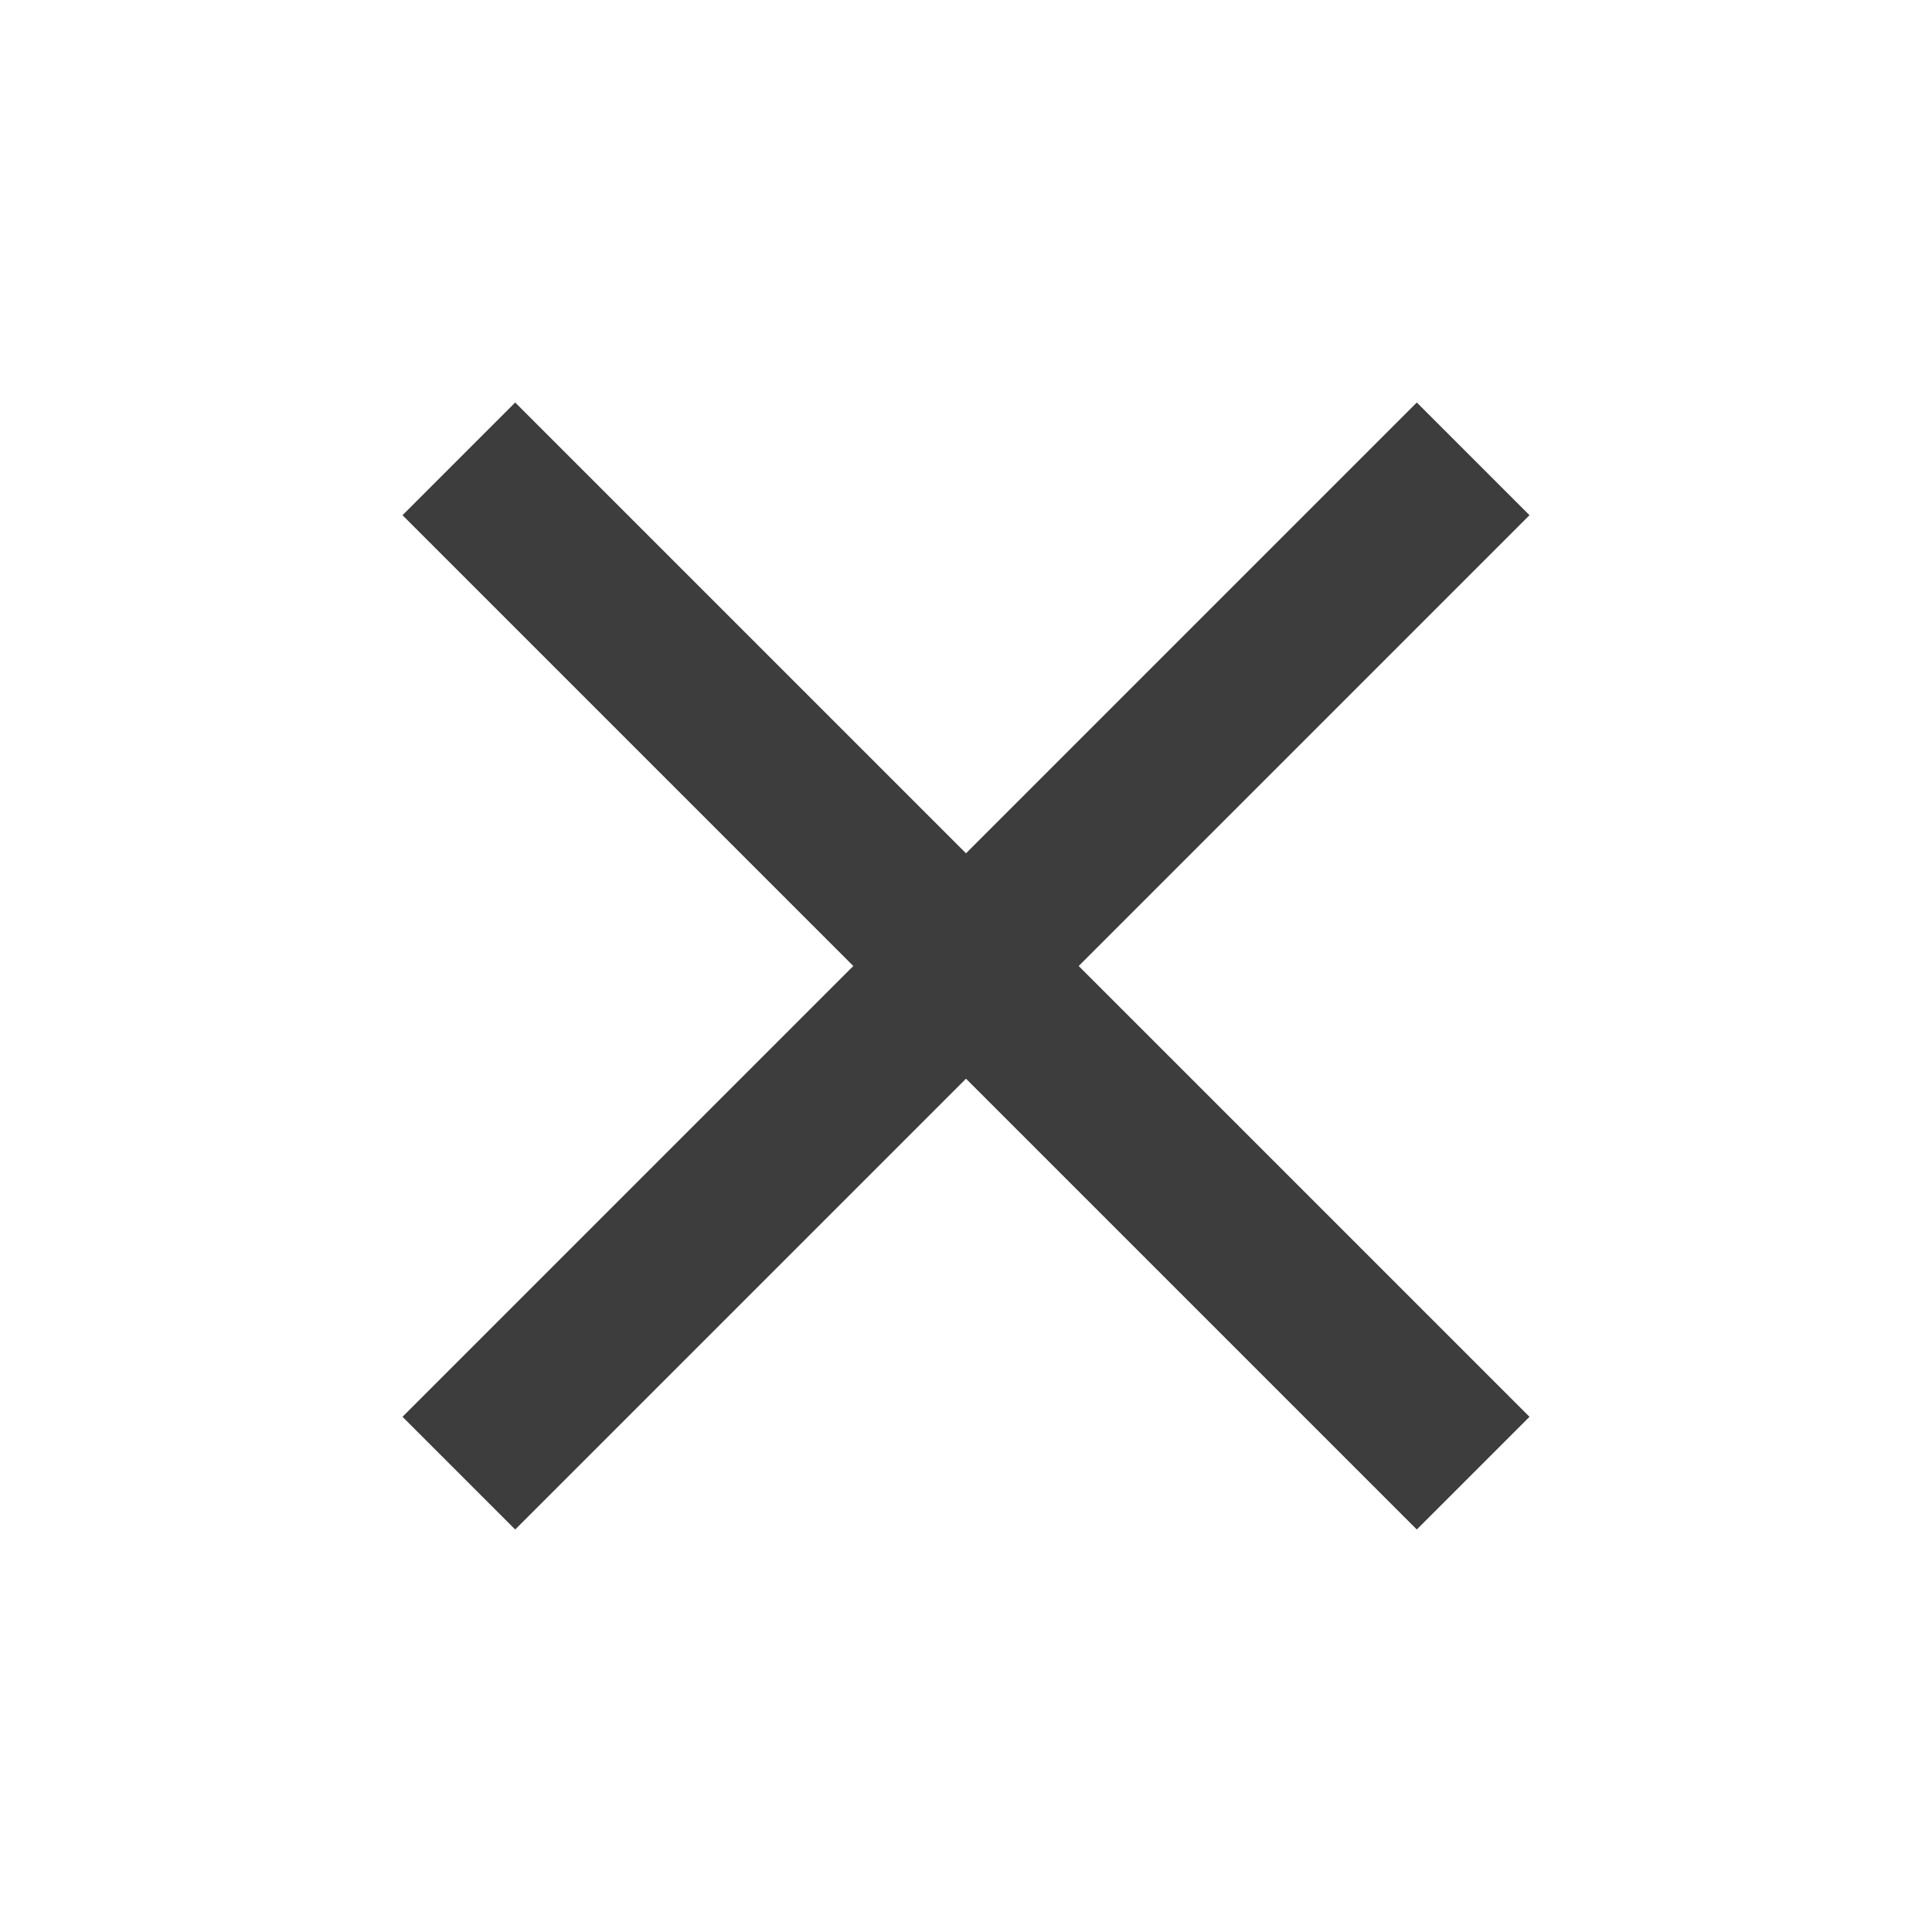
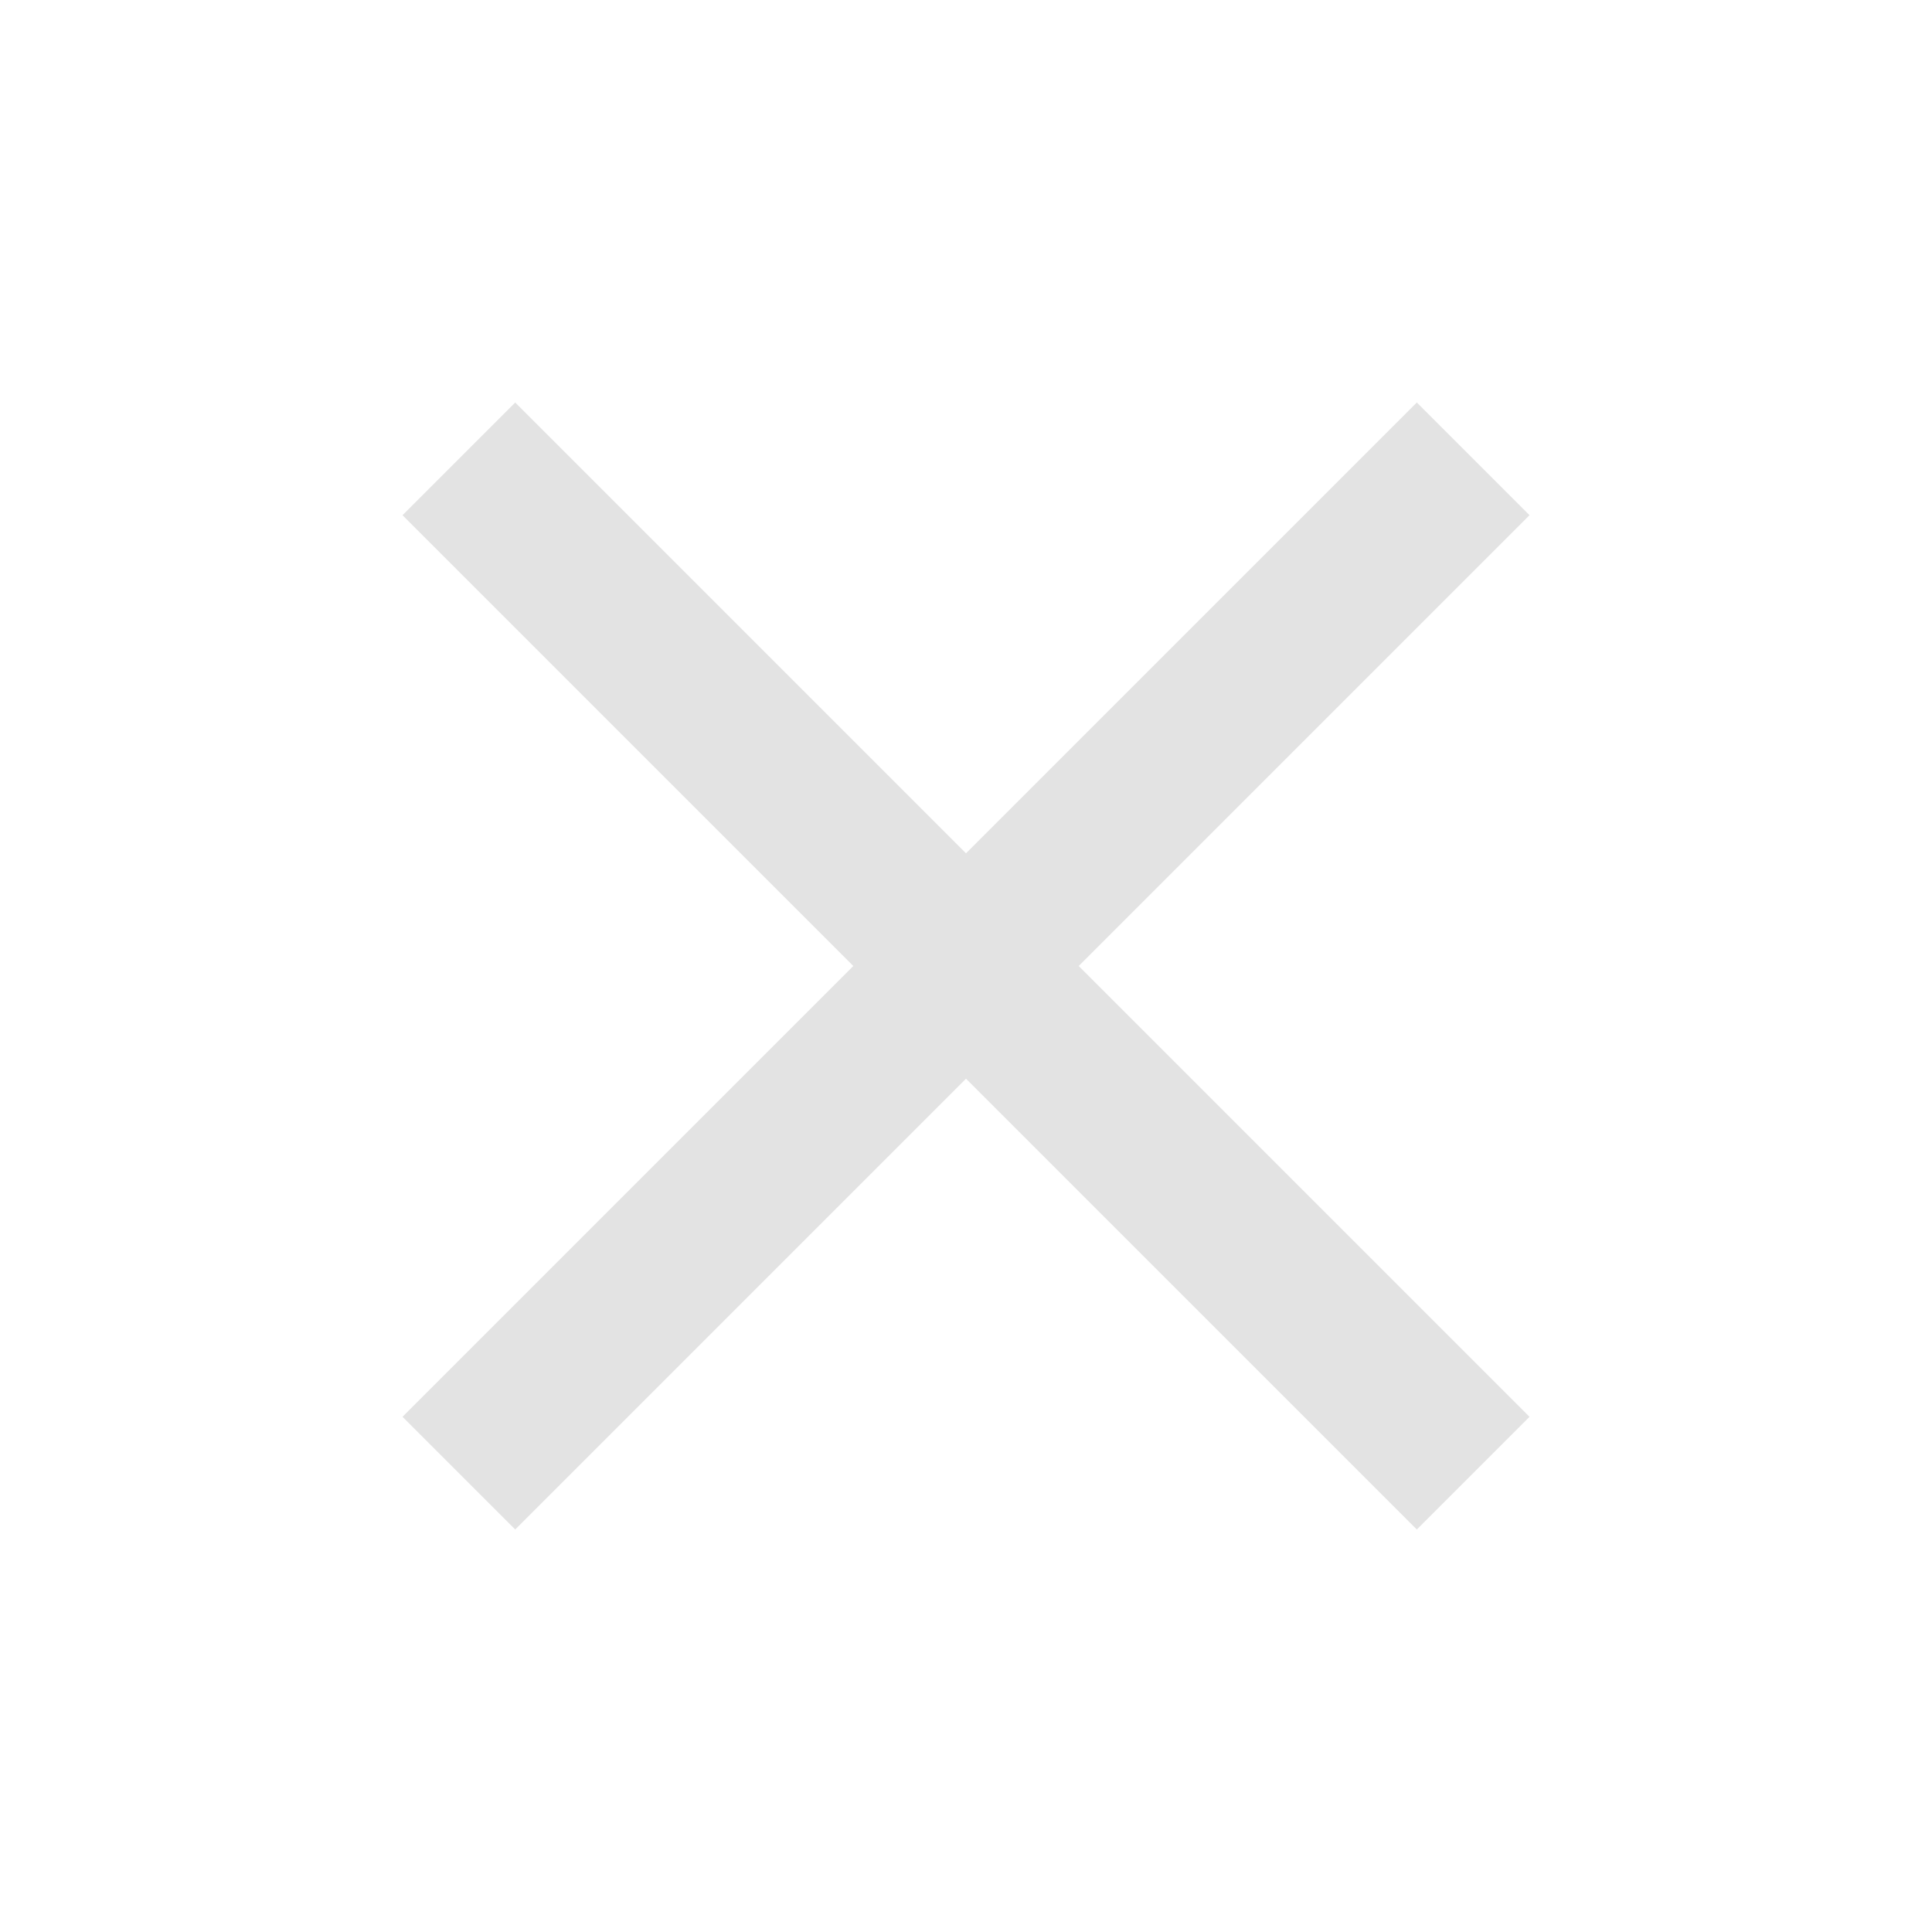
- <svg xmlns="http://www.w3.org/2000/svg" height="24px" viewBox="0 -960 960 960" width="24px" fill="#3d3d3d">
+ <svg xmlns="http://www.w3.org/2000/svg" height="24px" viewBox="0 -960 960 960" width="24px" fill="#e3e3e3">
  <path d="m256-200-56-56 224-224-224-224 56-56 224 224 224-224 56 56-224 224 224 224-56 56-224-224-224 224Z" />
</svg>
